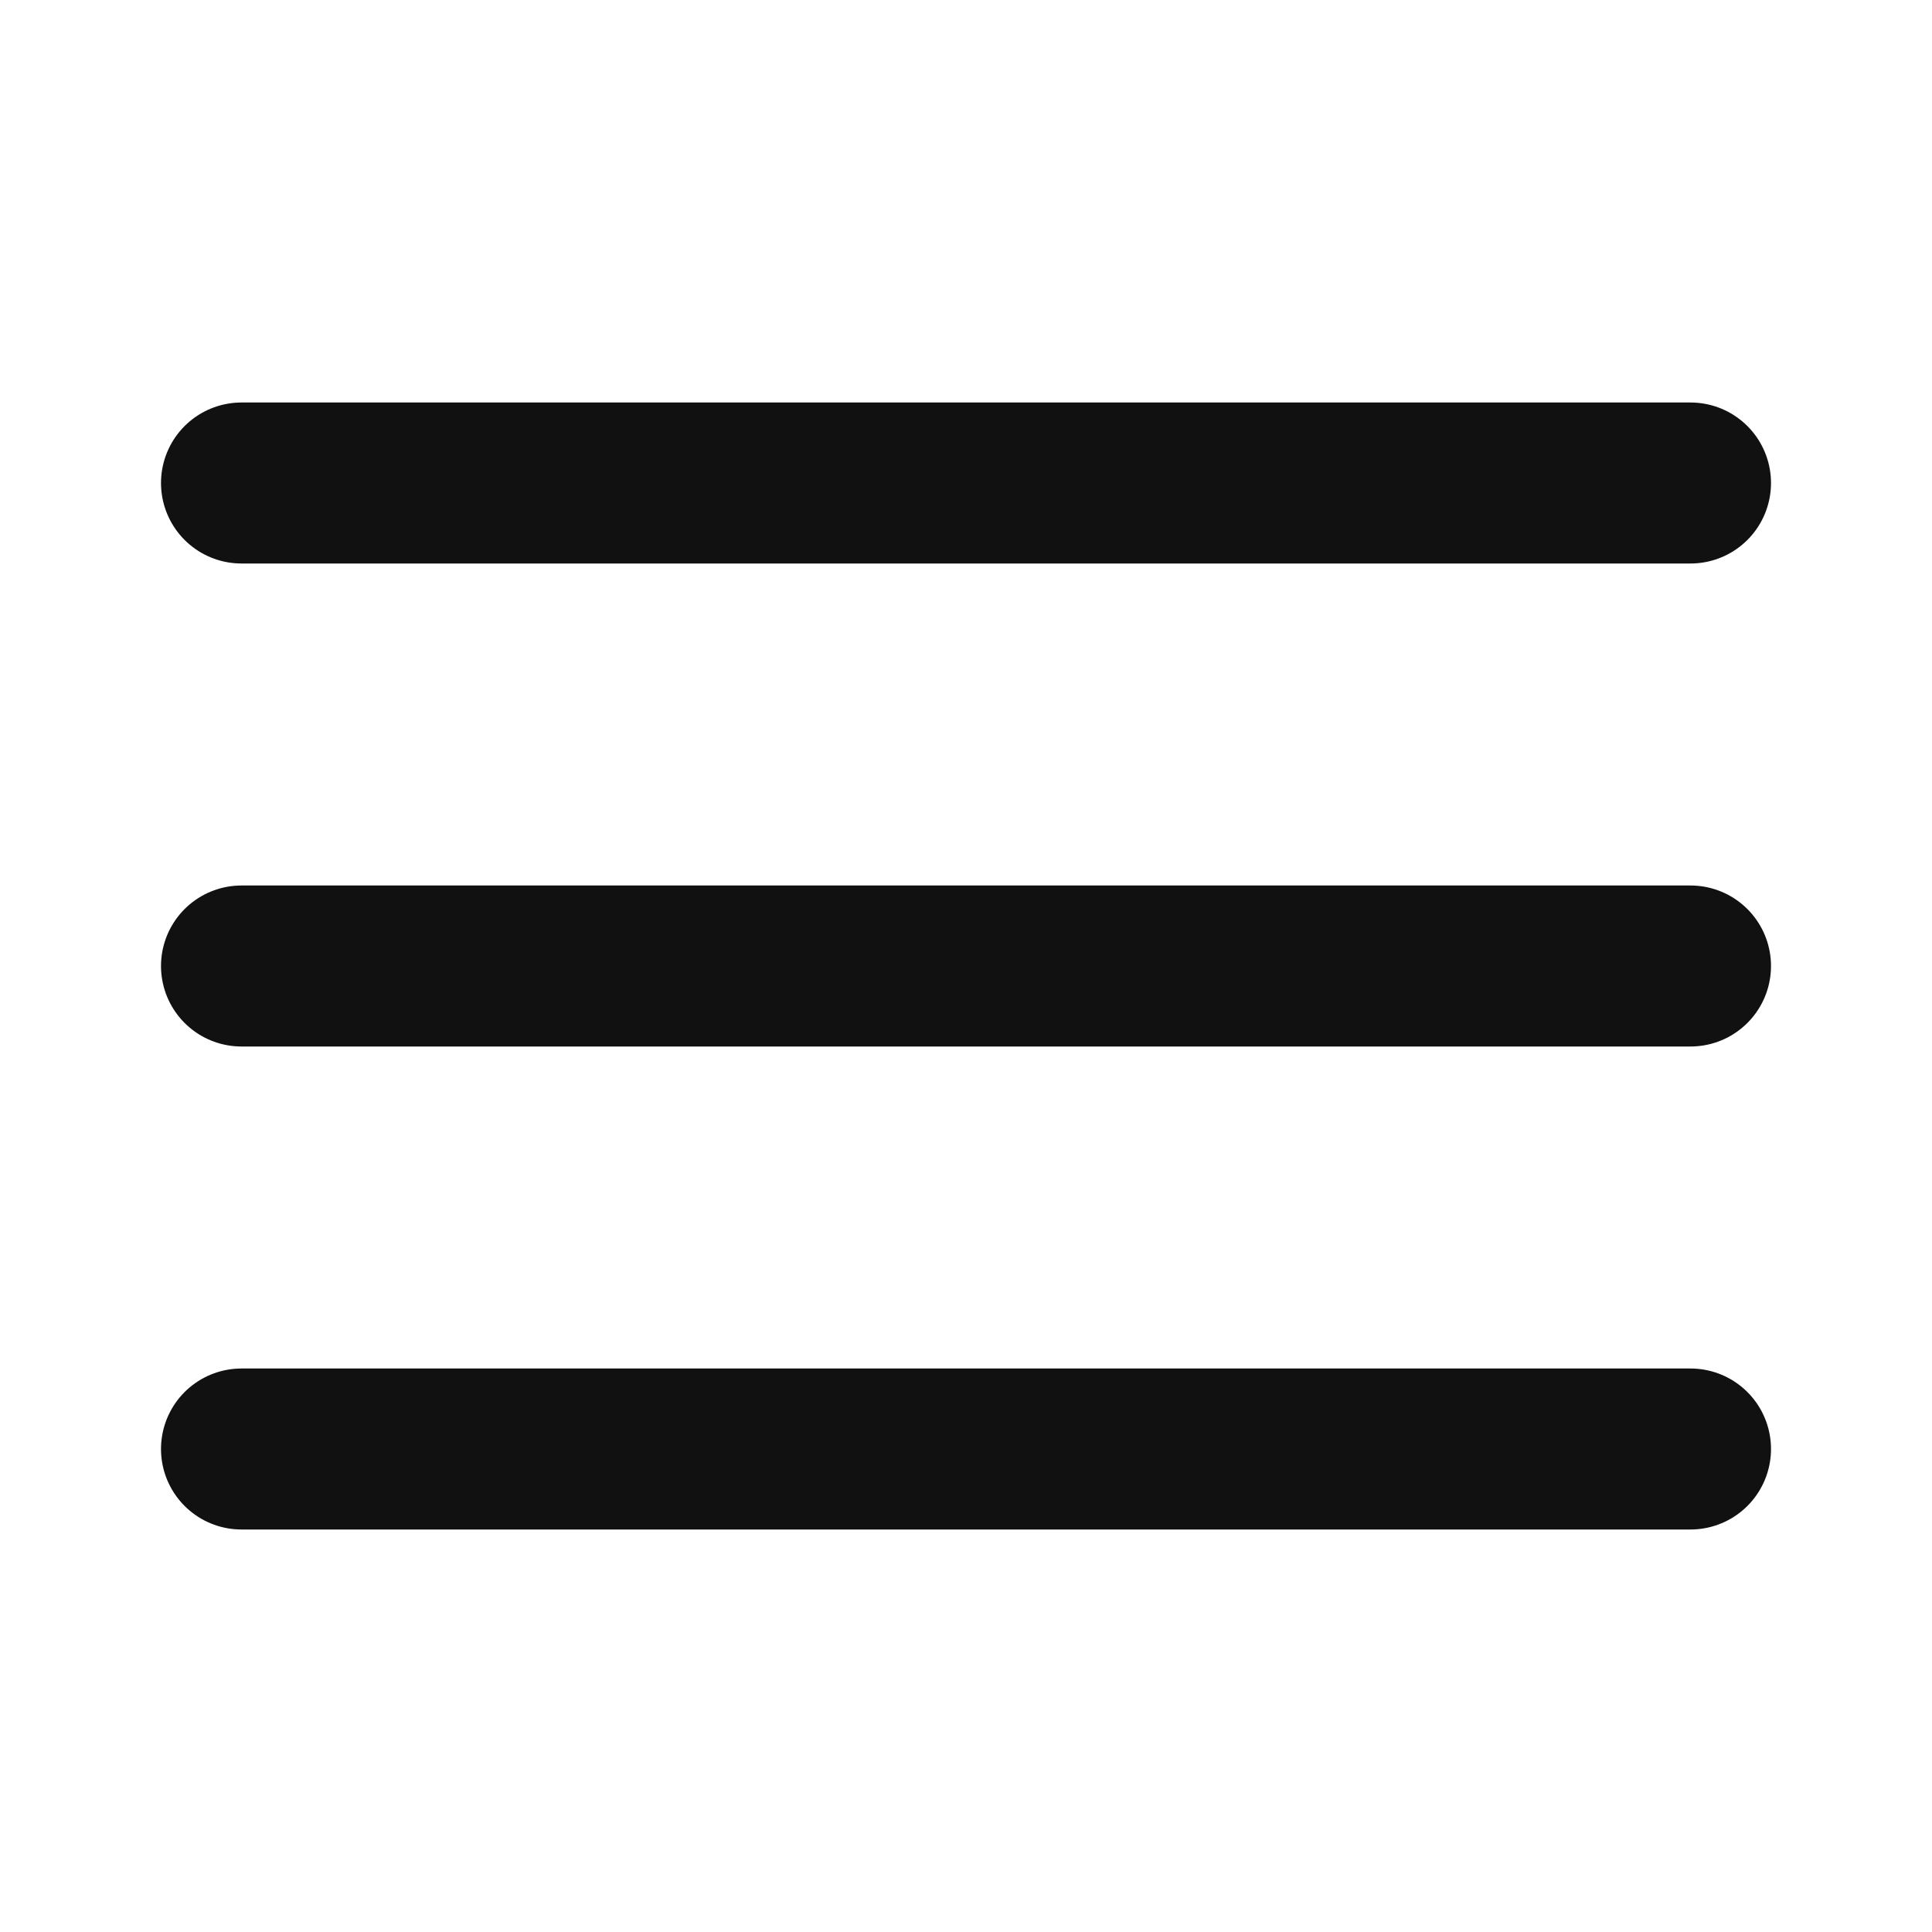
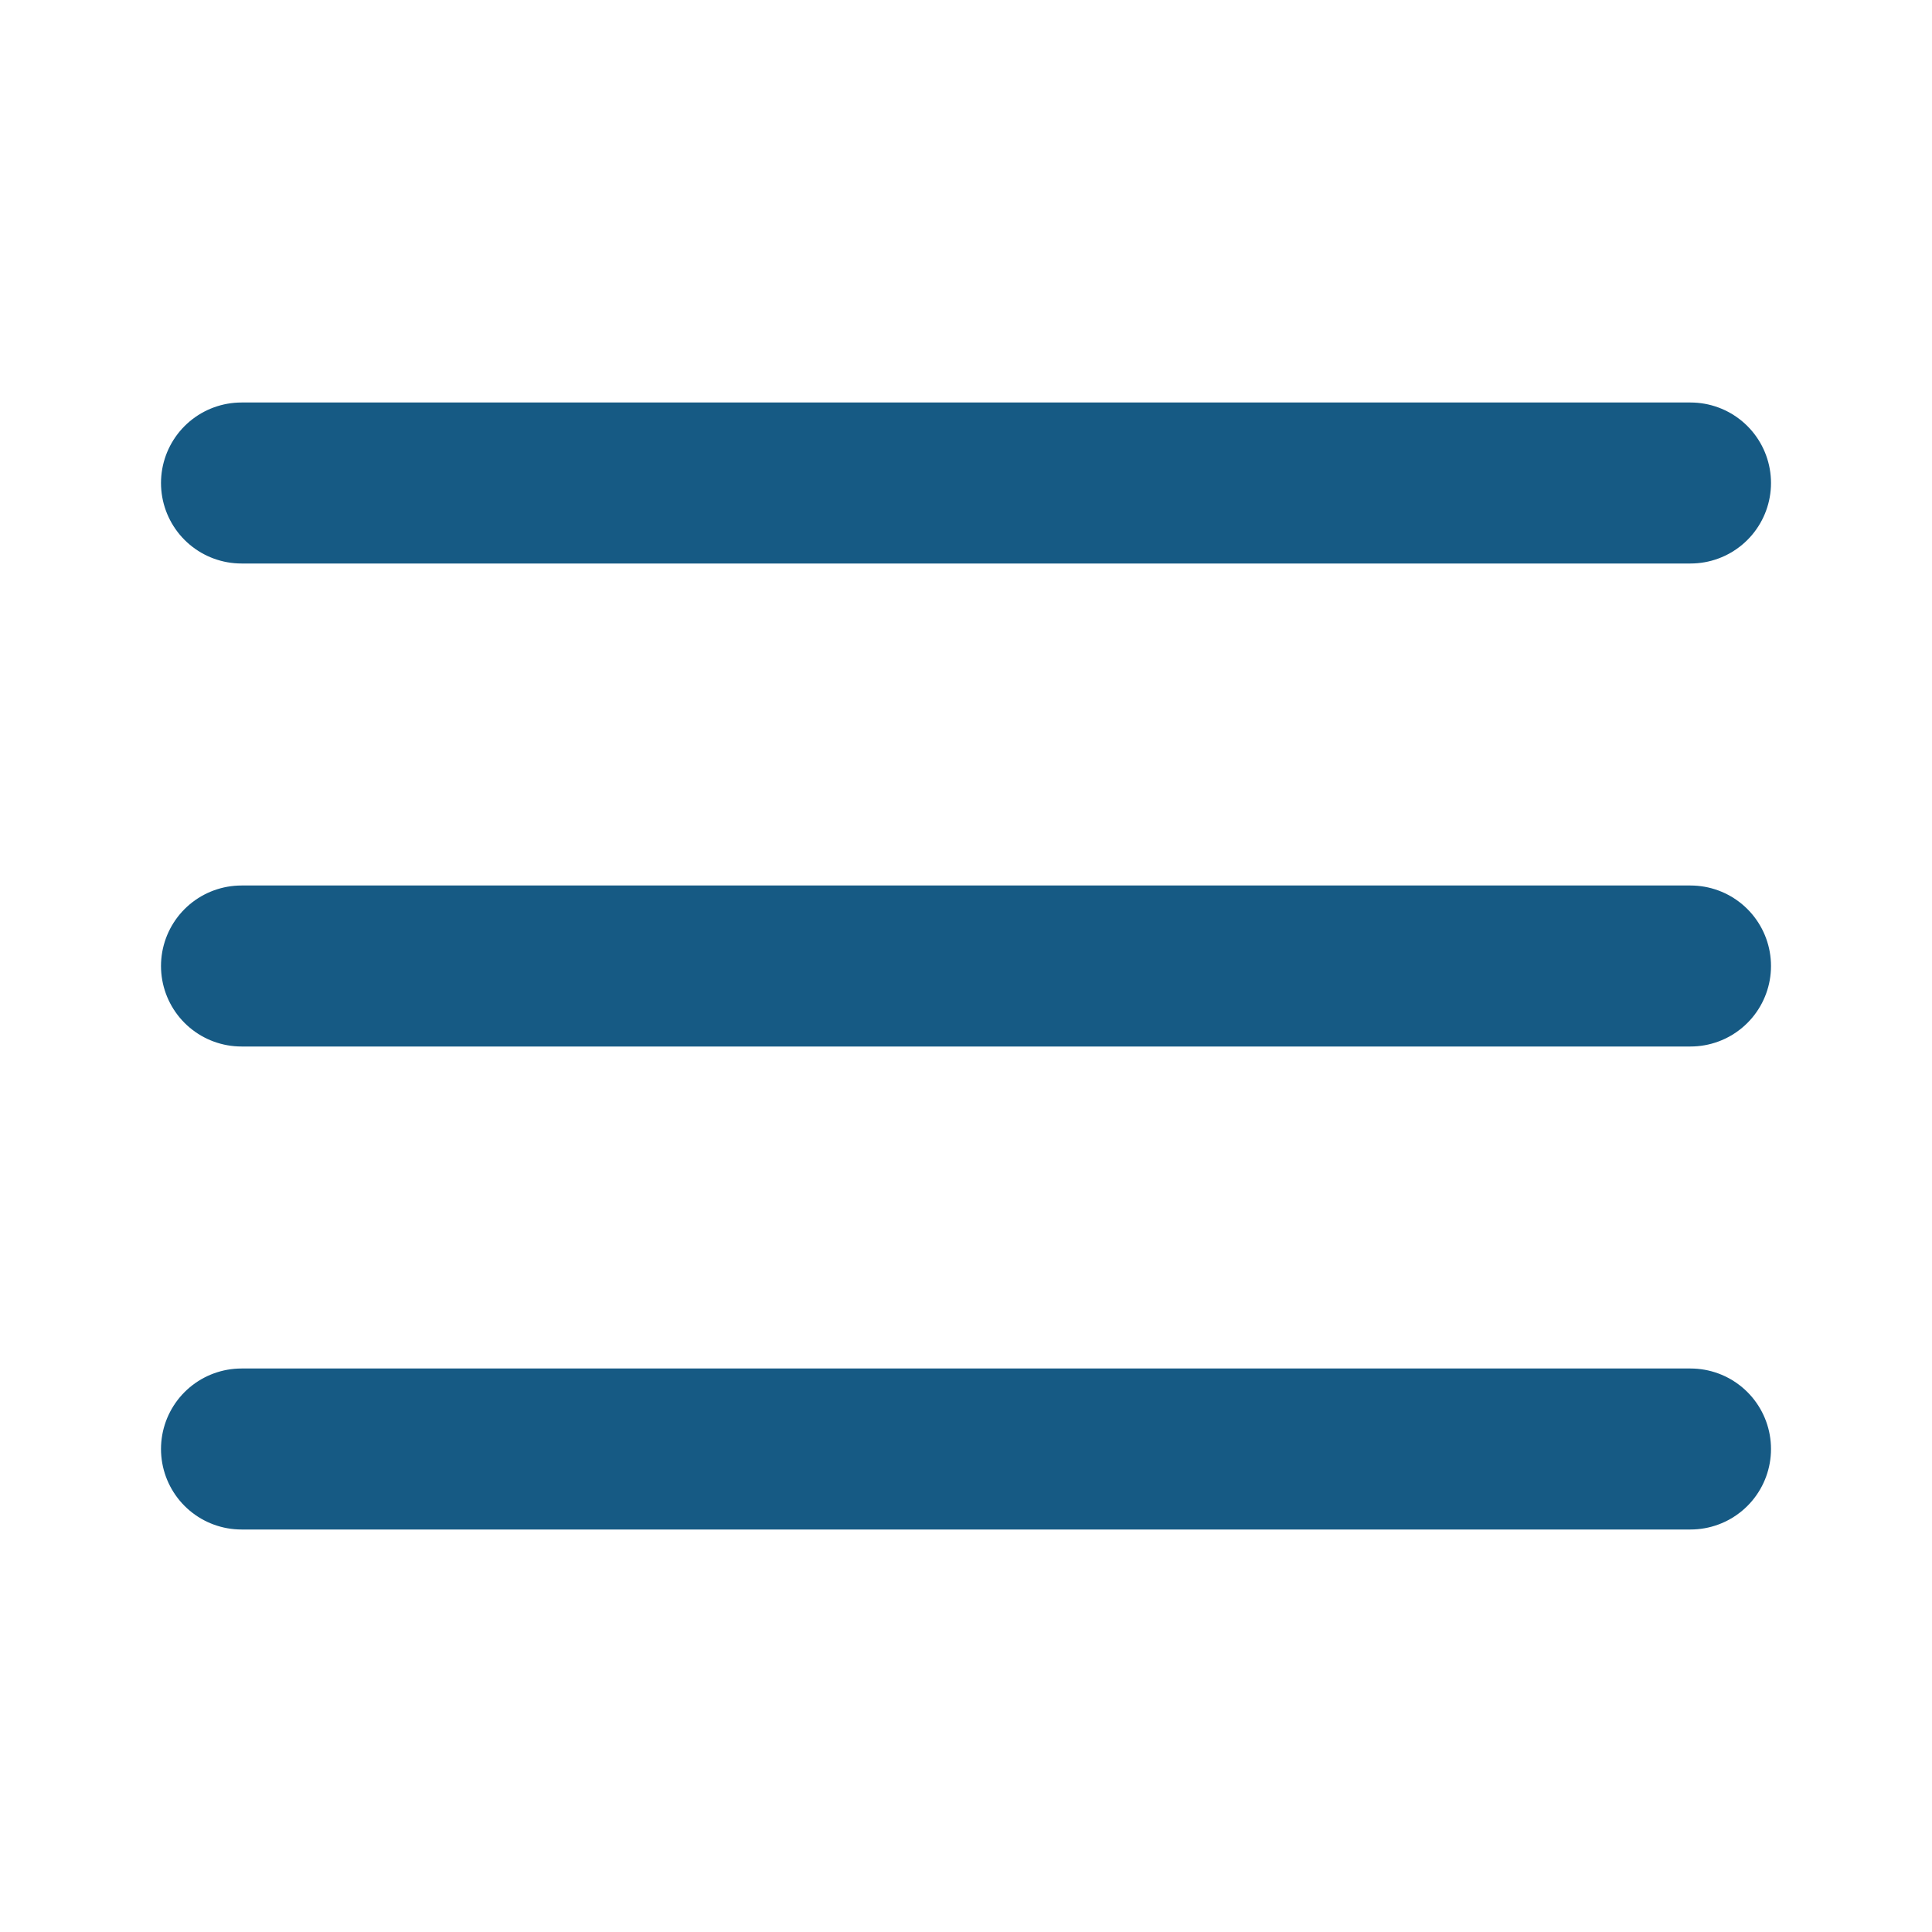
- <svg xmlns="http://www.w3.org/2000/svg" width="24" height="24" viewBox="0 0 24 24" fill="none" stroke="#111" stroke-width="2" stroke-linecap="round" stroke-linejoin="round" class="feather feather-menu">
+ <svg xmlns="http://www.w3.org/2000/svg" width="24" height="24" viewBox="0 0 24 24" fill="none" stroke="#165a84" stroke-width="2" stroke-linecap="round" stroke-linejoin="round" class="feather feather-menu">
  <line x1="3" y1="12" x2="21" y2="12" />
  <line x1="3" y1="6" x2="21" y2="6" />
  <line x1="3" y1="18" x2="21" y2="18" />
</svg>
